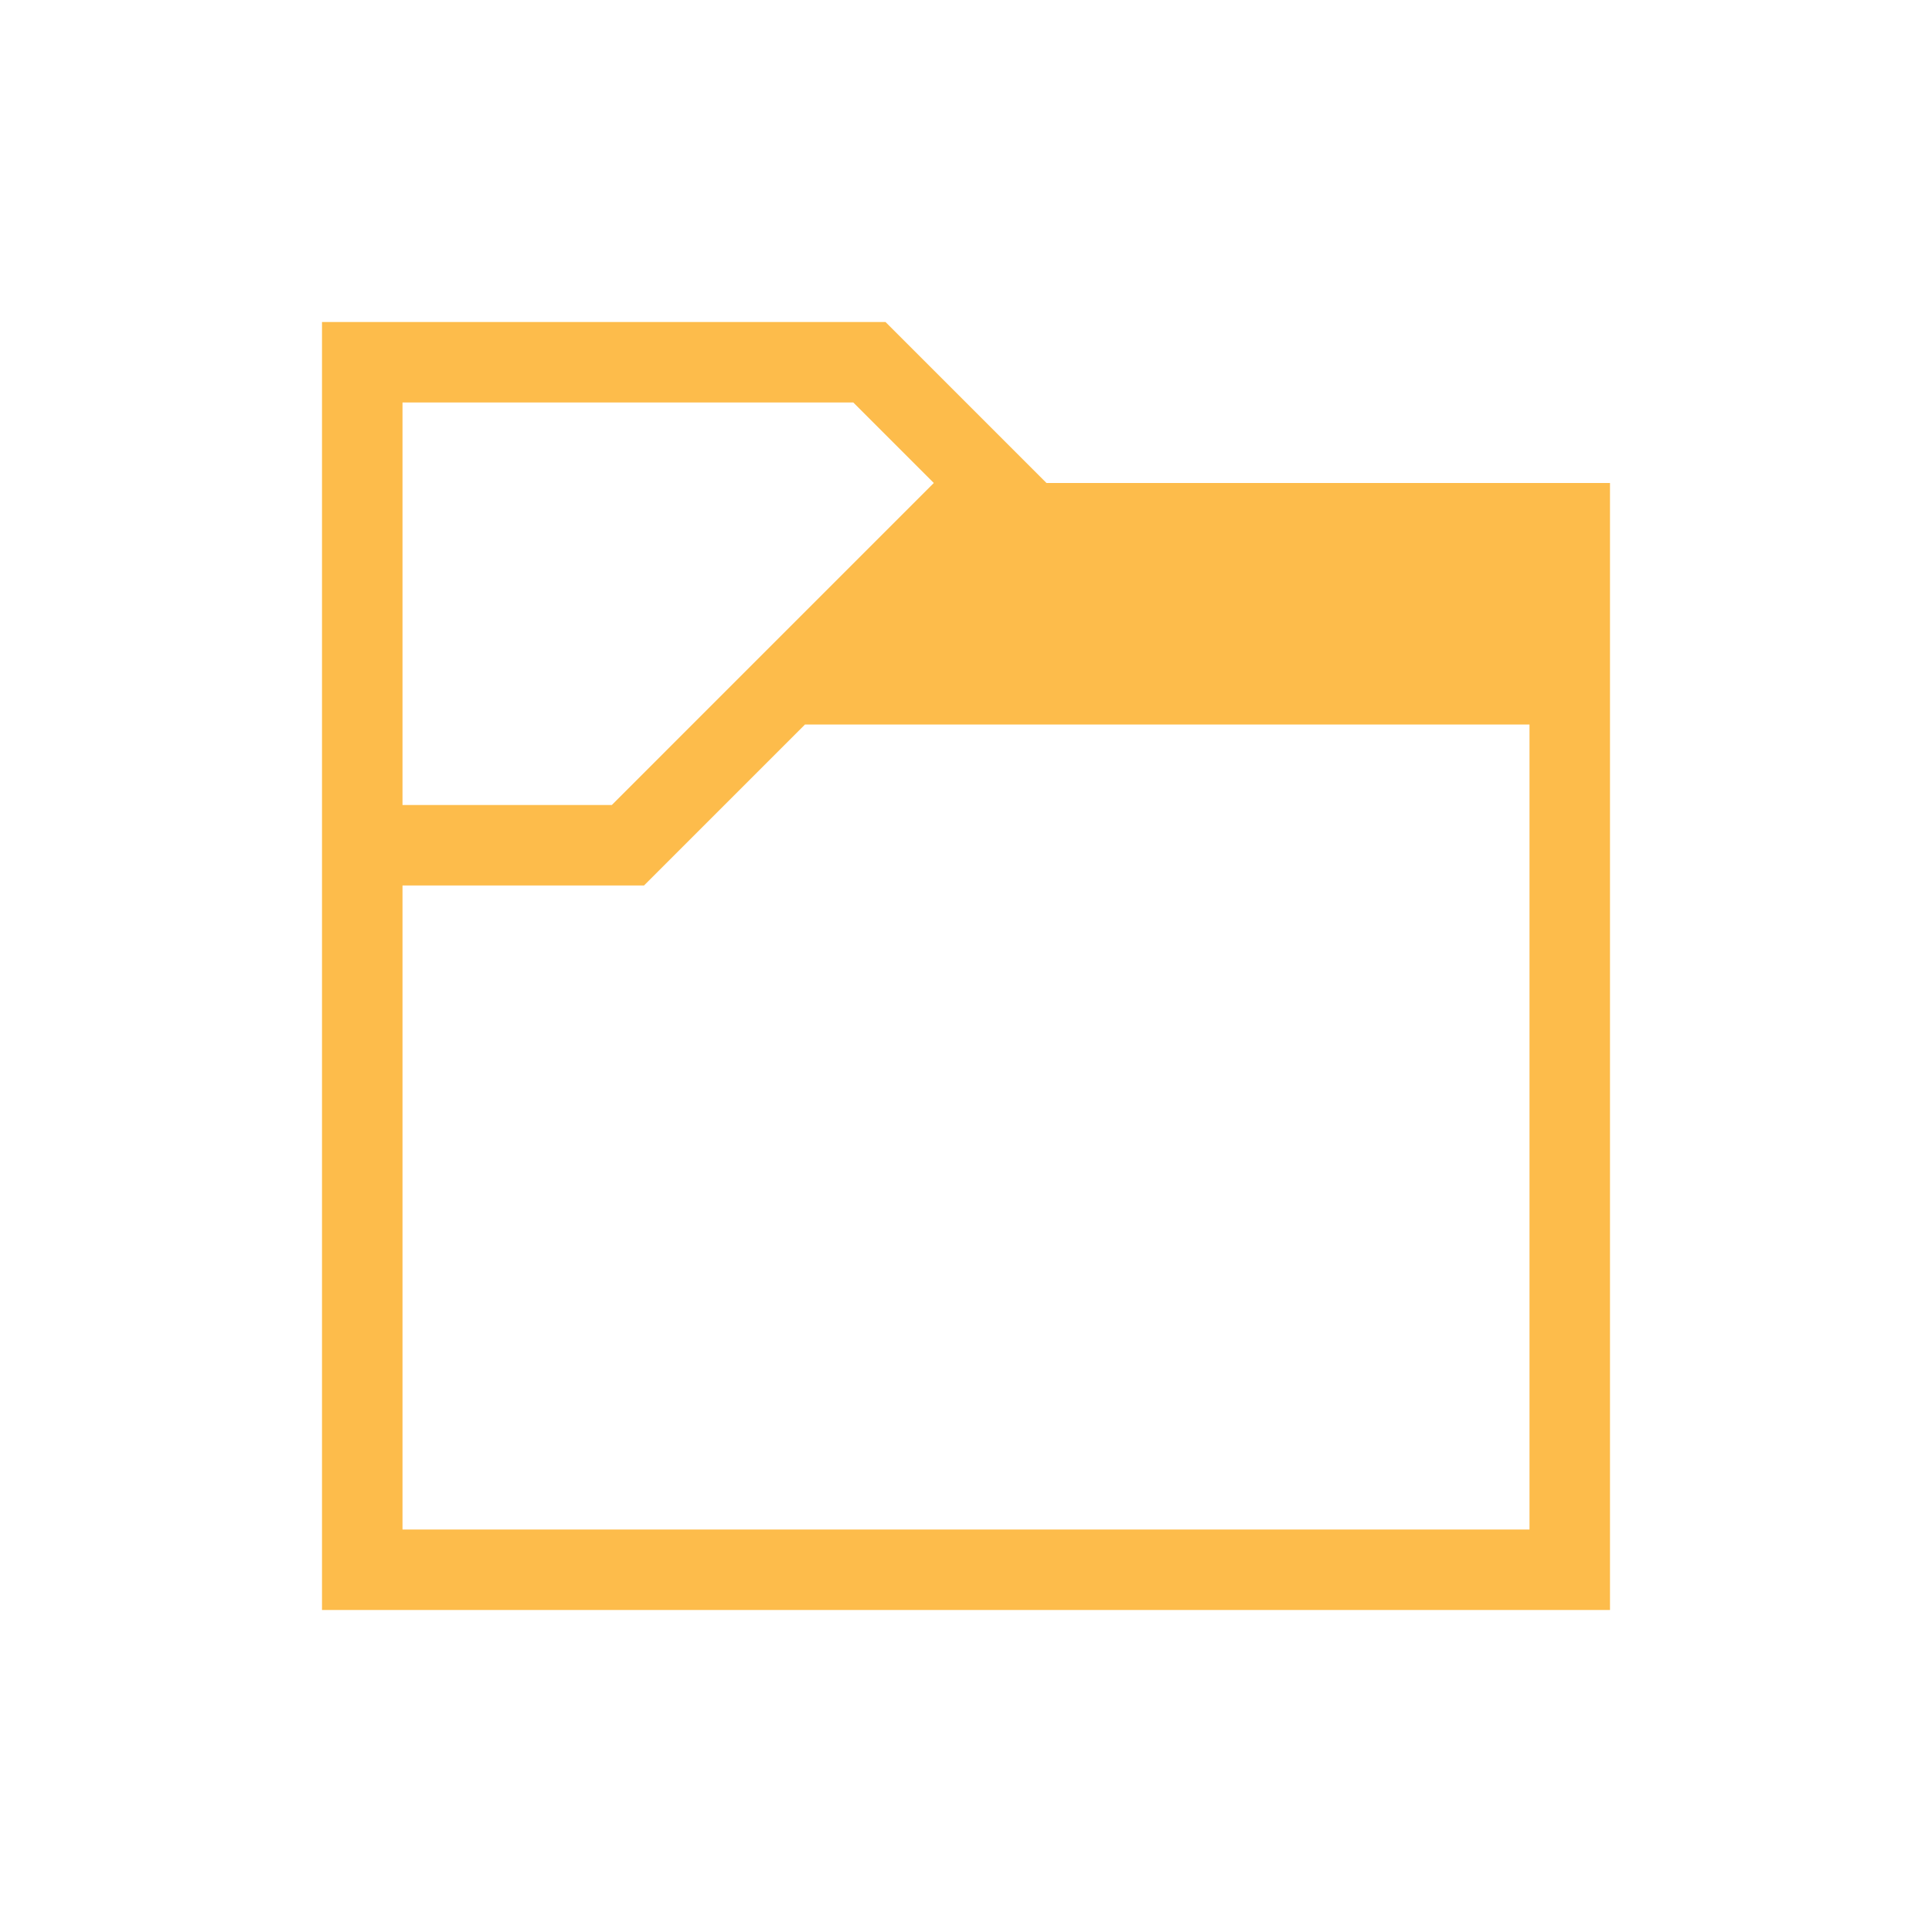
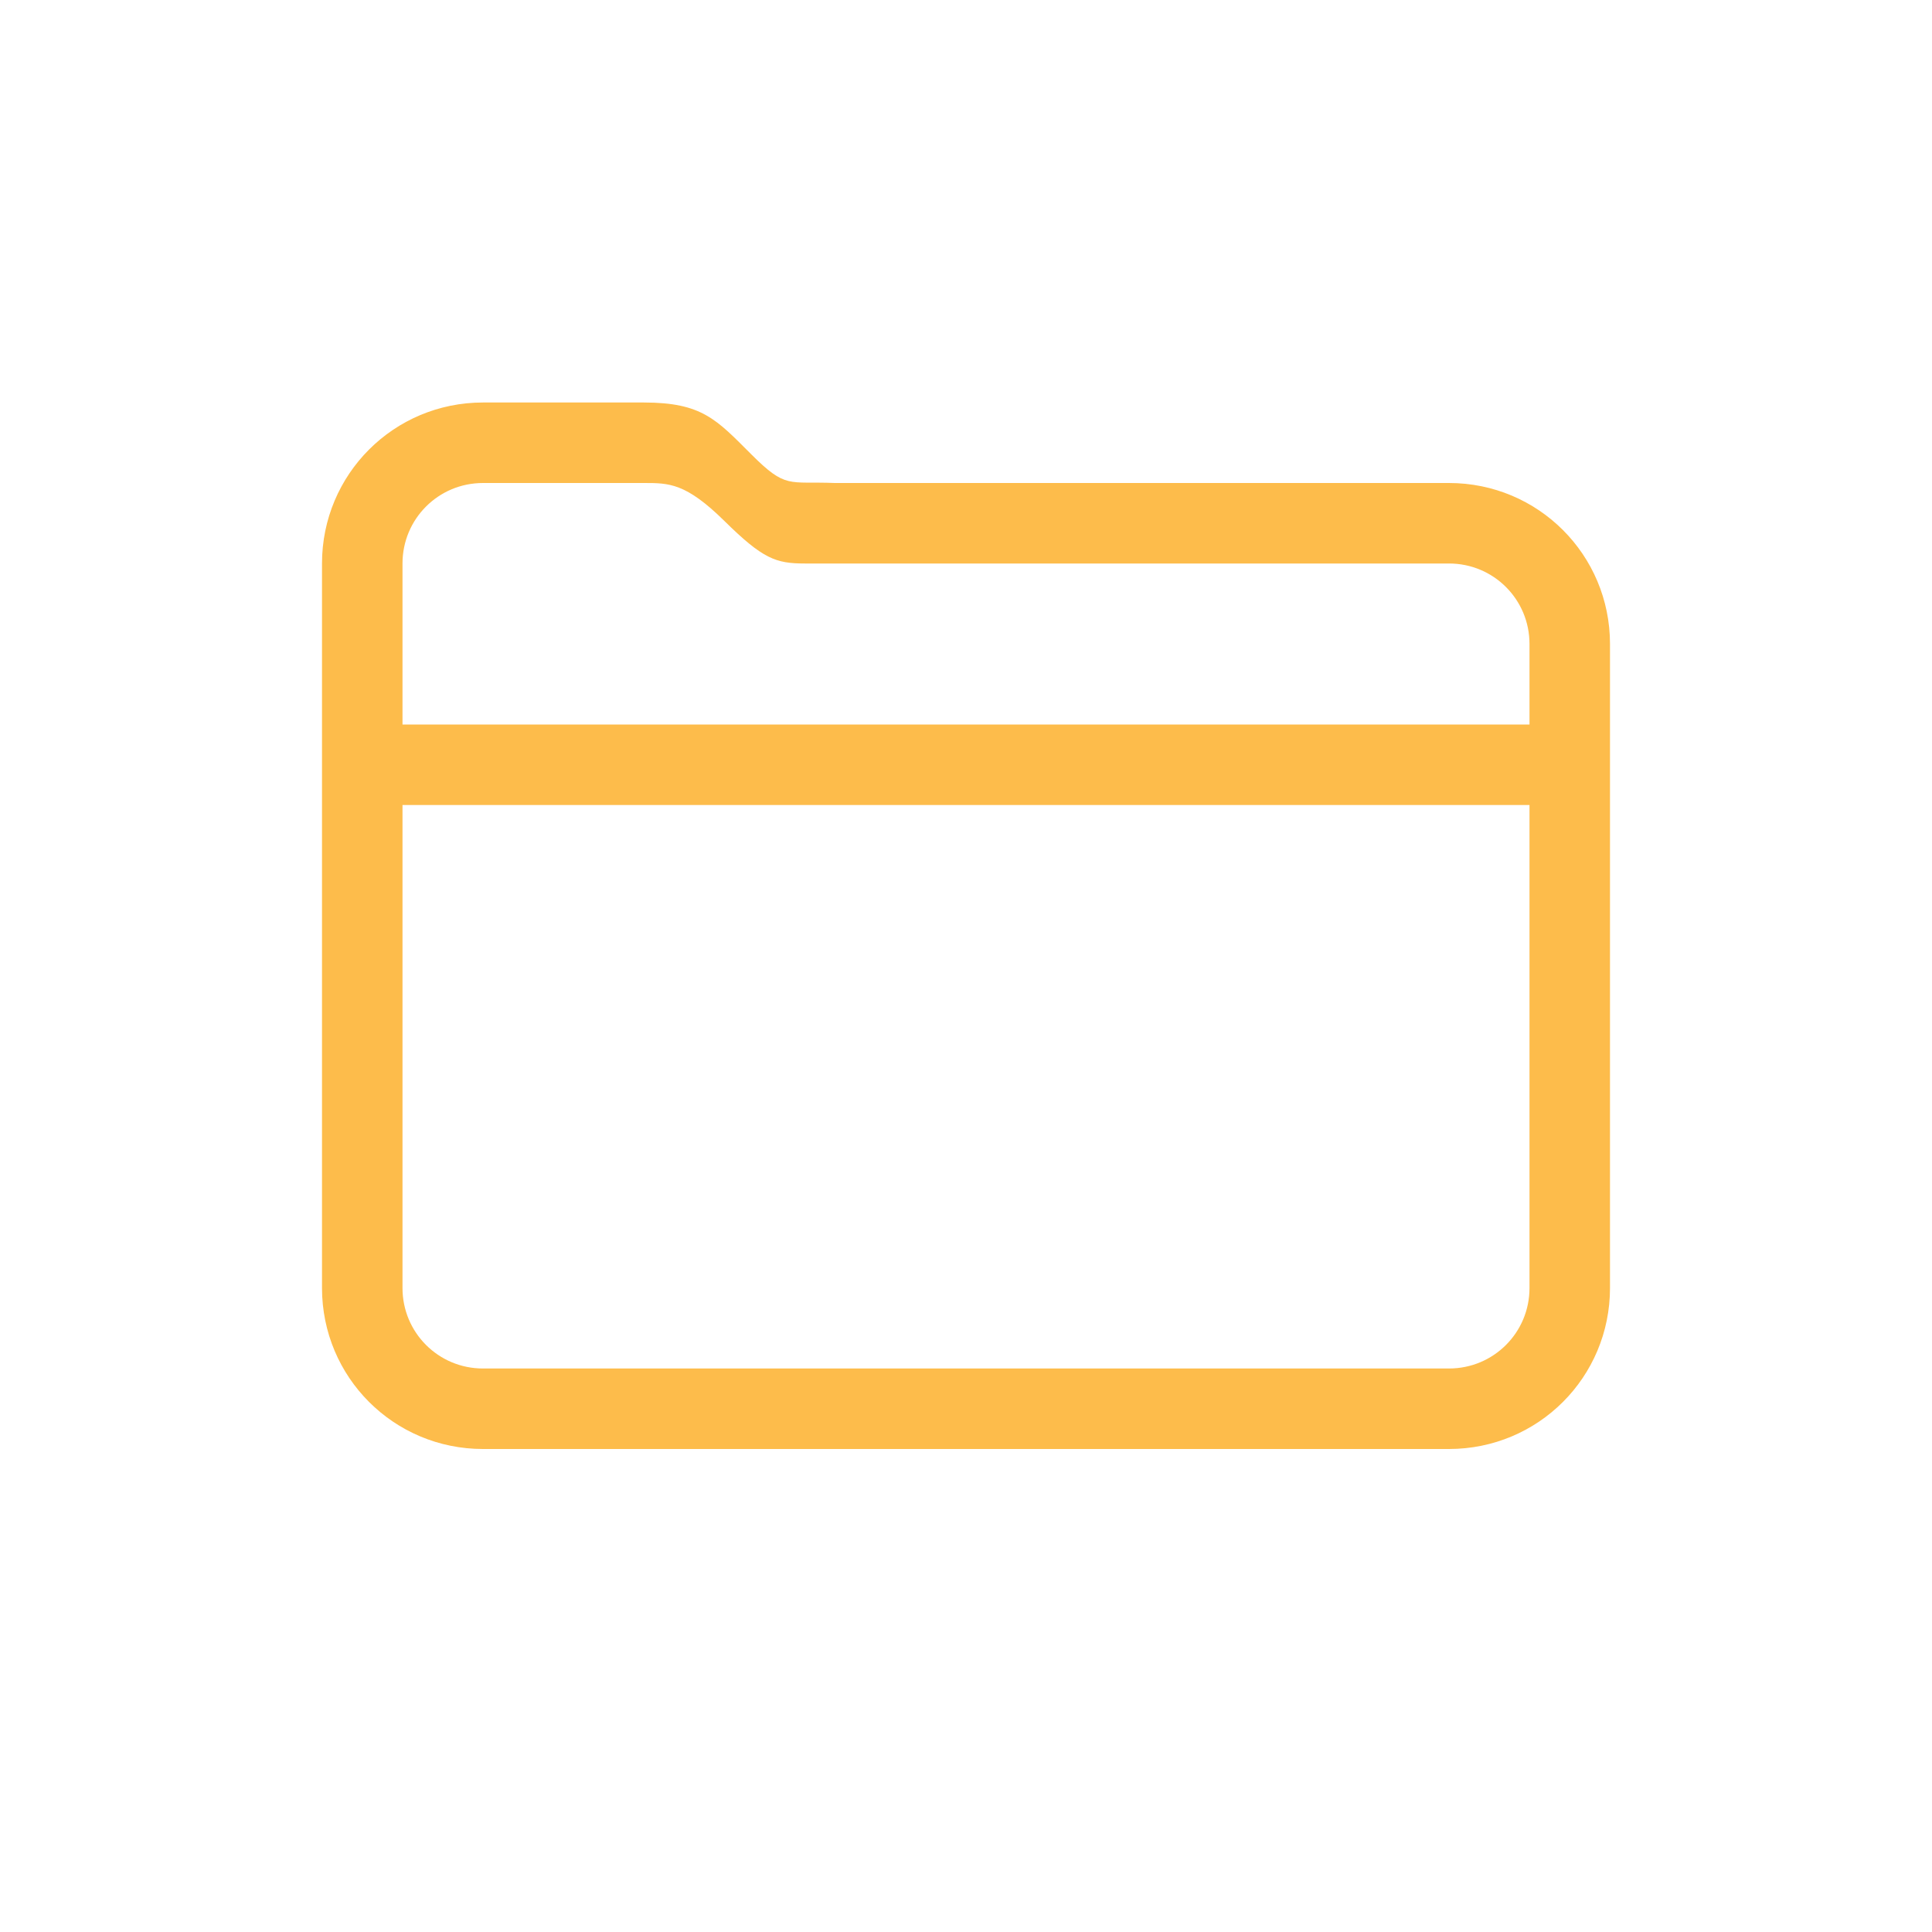
- <svg xmlns="http://www.w3.org/2000/svg" viewBox="0 0 24 24" width="24" height="24">
-   <defs id="defs3051">
-     <style type="text/css" id="current-color-scheme">
-       .ColorScheme-Text {
-         color:#363636;
-       }
-       </style>
+ <svg xmlns="http://www.w3.org/2000/svg" width="24" height="24" version="1.1">
+   <defs>
+     <style id="current-color-scheme" type="text/css">.ColorScheme-Text { color:#fdbc4b; }</style>
  </defs>
-   <g transform="translate(1,1)">
-     <path style="fill:#fdbc4b" d="M 3 3 L 3 4 L 3 19 L 4 19 L 19 19 L 19 18 L 19 5 L 12 5 L 10 3 L 10 3 L 10 3 L 4 3 L 3 3 z M 4 4 L 7 4 L 9.6 4 L 10.6 5 L 6.6 9 L 6.6 9 L 4 9 L 4 4 z M 9 8 L 18 8 L 18 18 L 4 18 L 4 10 L 5.6 10 L 7 10 L 7 10 L 7 10 L 9 8 z " />
-   </g>
+   <path class="ColorScheme-Text" d="m6 5c-1.108 0-2 0.892-2 2v9c0 1.108 0.892 2 2 2h12c1.108 0 2-0.892 2-2v-8c0-1.108-0.892-2-2-2h-7.629c-0.58-0.023-0.605 0.077-1.039-0.357-0.434-0.434-0.613-0.642-1.332-0.643zm0 1h2c0.311-1.7e-6 0.52 1.383e-4 0.998 0.471 0.479 0.472 0.639 0.529 1 0.529h8.002c0.554 0 1 0.446 1 1v1h-14v-2c0-0.554 0.446-1 1-1zm-1 4h14v6c0 0.554-0.446 1-1 1h-12c-0.554 0-1-0.446-1-1z" fill="currentColor" />
</svg>
